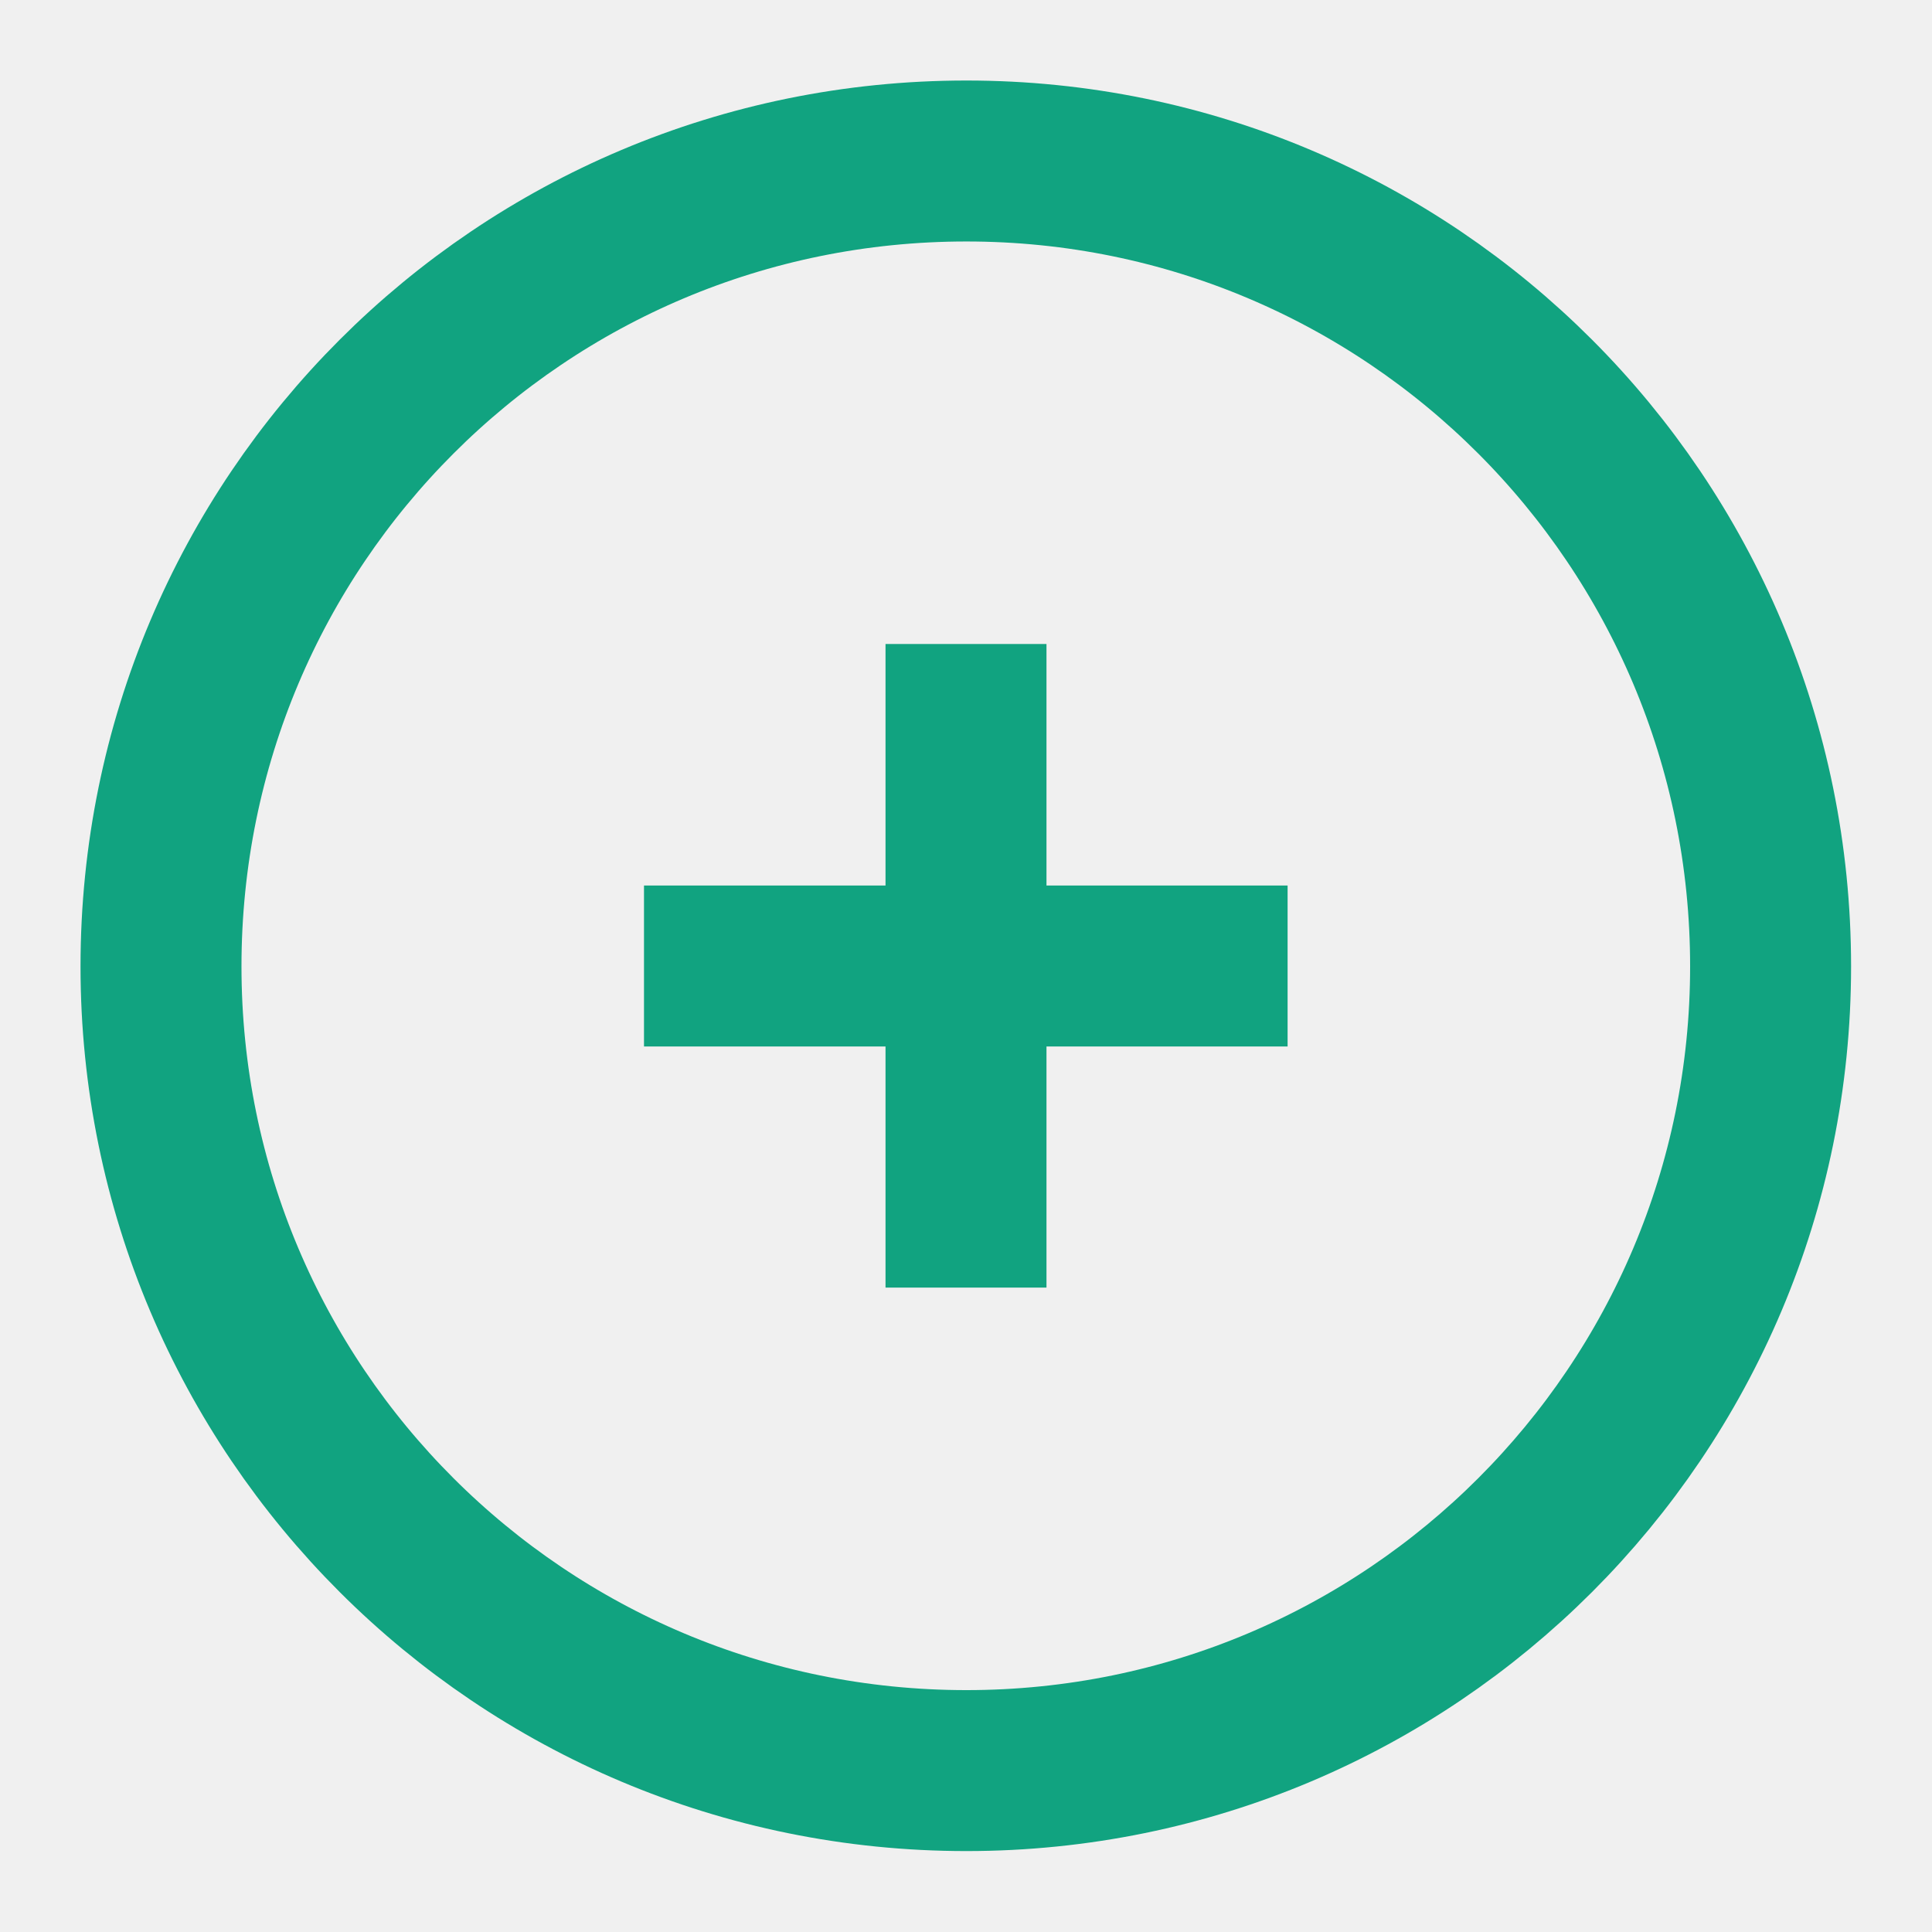
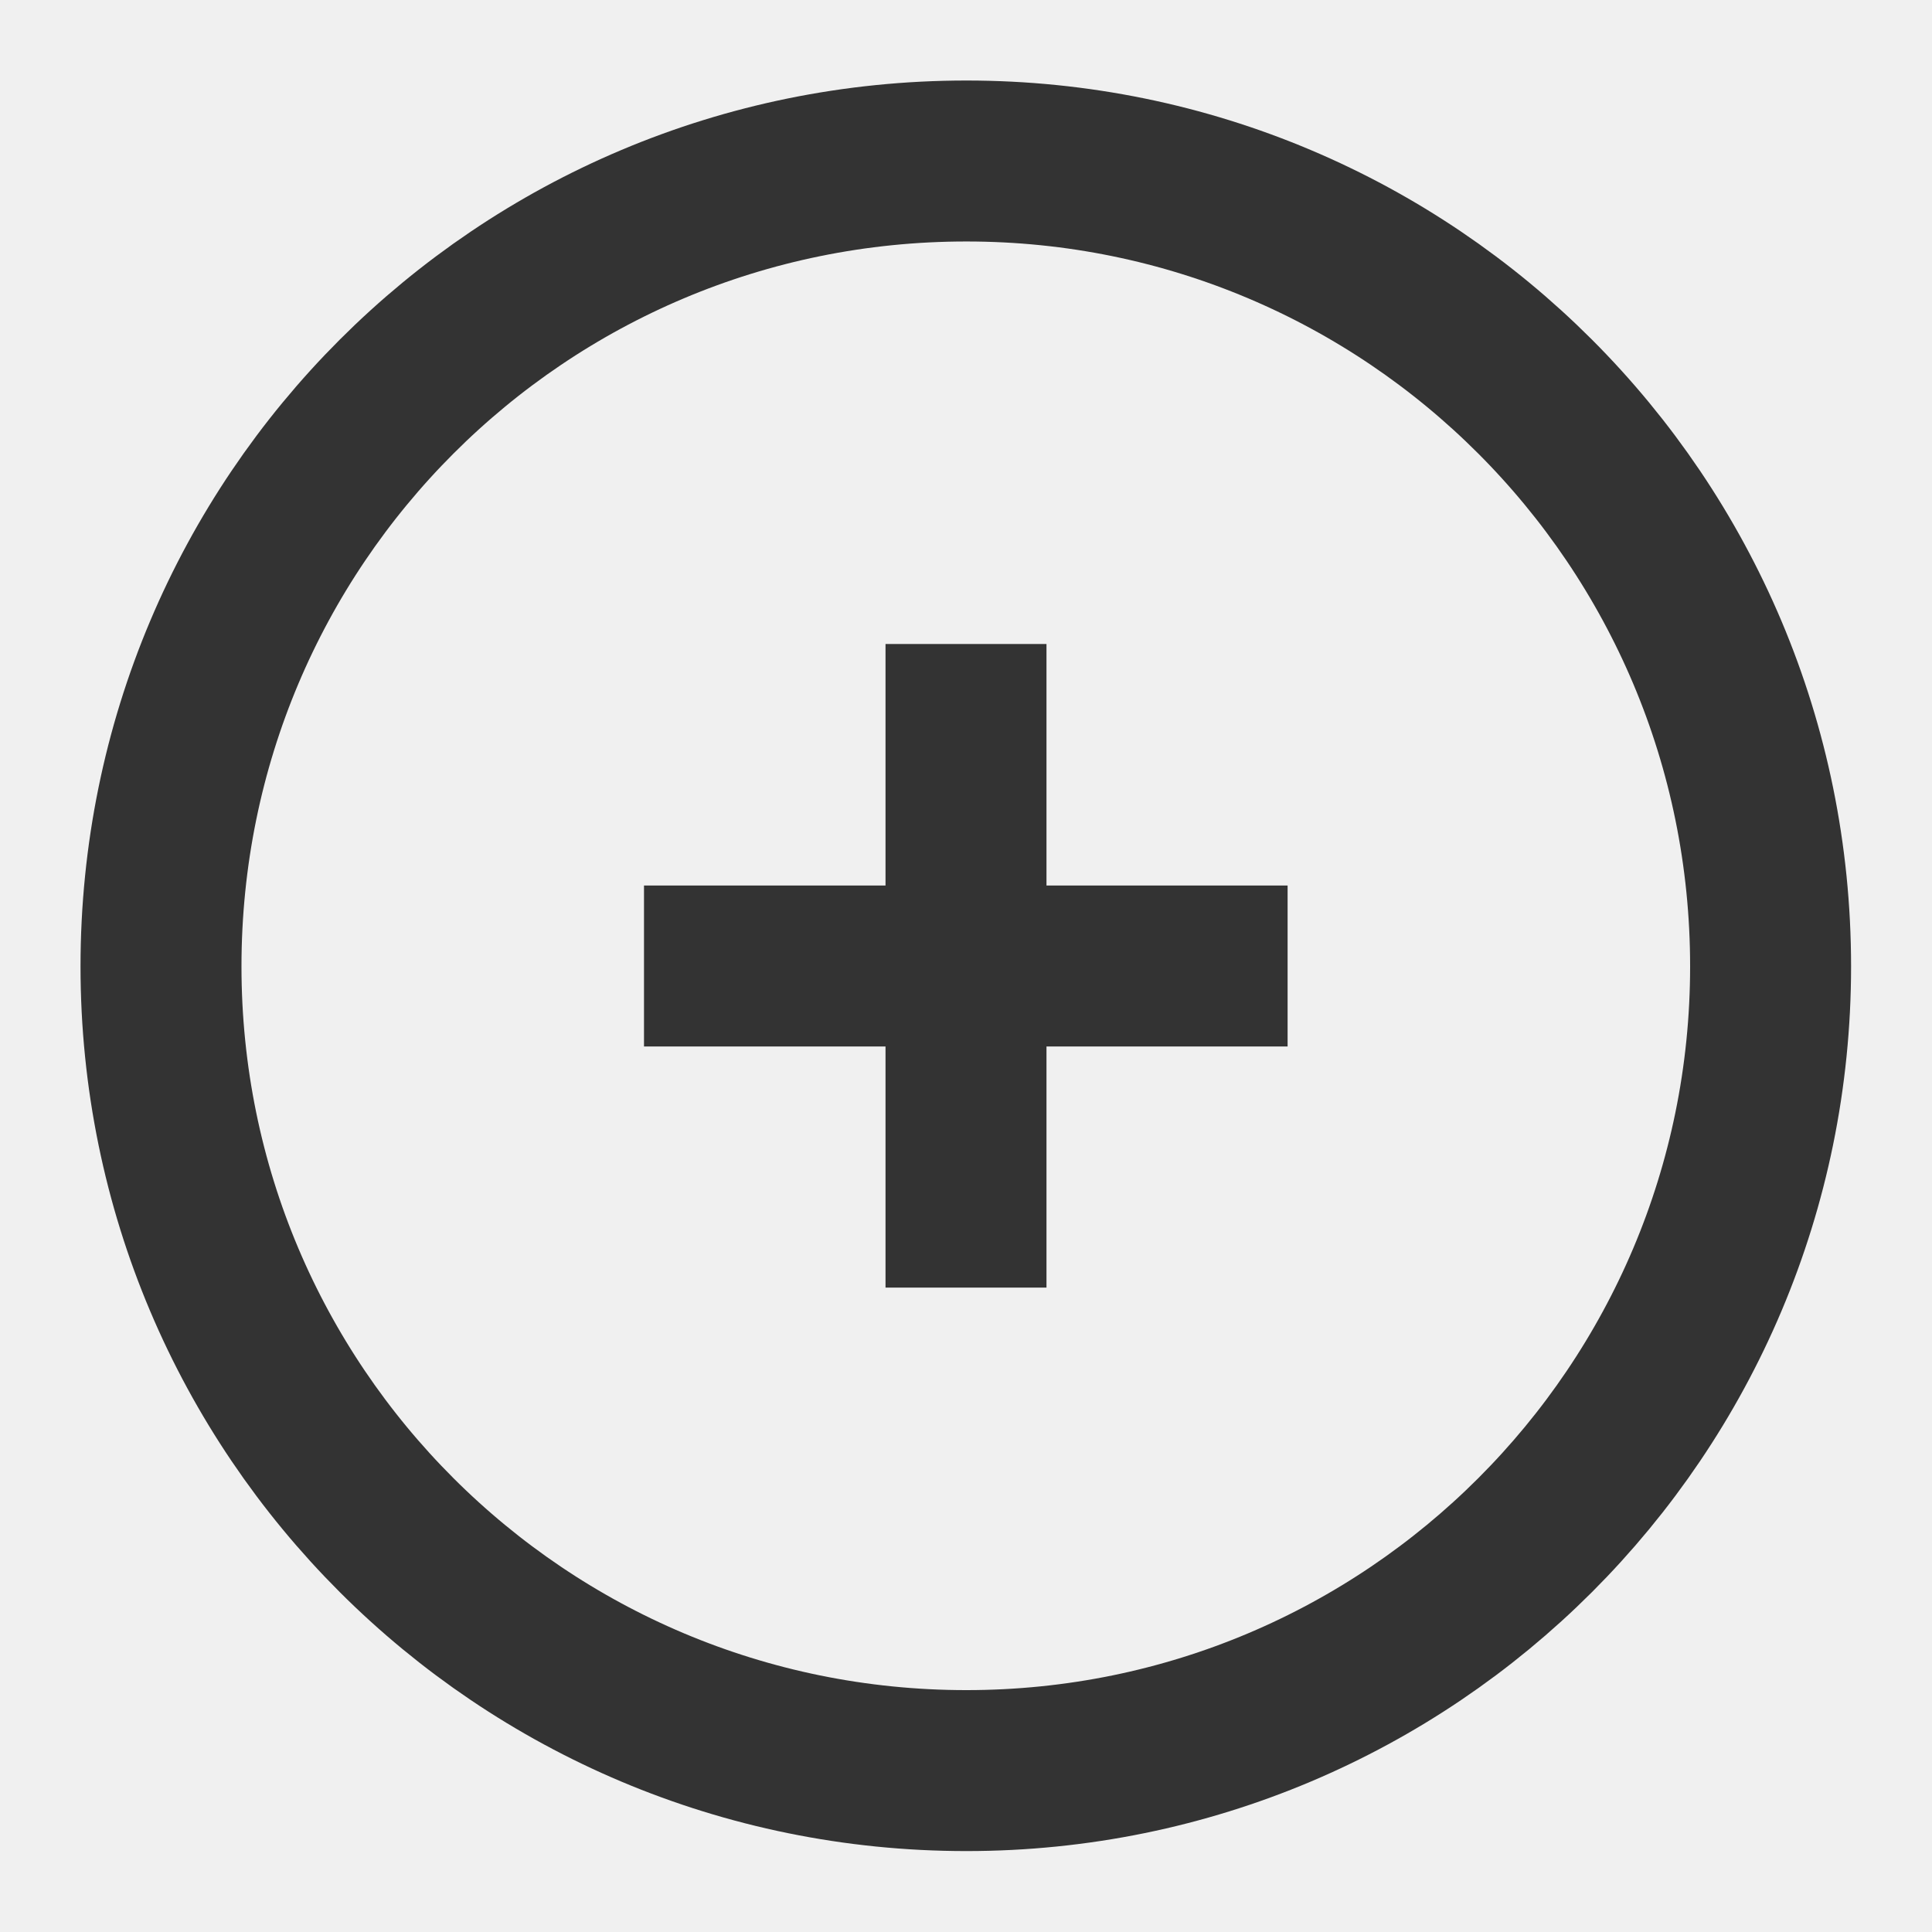
<svg xmlns="http://www.w3.org/2000/svg" xmlns:xlink="http://www.w3.org/1999/xlink" width="16" height="16" fill="none" viewBox="0 0 16 16">
  <defs>
    <rect id="path_0" width="16" height="16" x="0" y="0" />
  </defs>
  <g opacity="1" transform="translate(0 0) rotate(0 8 8)">
    <mask id="bg-mask-0" fill="#fff">
      <use xlink:href="#path_0" />
    </mask>
    <g mask="url(#bg-mask-0)">
-       <path id="路径 1" style="stroke:#11A380;stroke-width:1.333;stroke-opacity:1;stroke-dasharray:0 0" d="M13.33,6.67C13.33,2.98 10.35,0 6.67,0C2.98,0 0,2.98 0,6.67C0,10.35 2.98,13.33 6.67,13.33C10.35,13.33 13.33,10.35 13.33,6.67Z" transform="translate(1.333333 1.333333) rotate(0 6.666667 6.666667)" />
-       <path id="路径 2" style="stroke:#11A380;stroke-width:1.333;stroke-opacity:1;stroke-dasharray:0 0" d="M0,0L0,5.33" transform="translate(8 5.333333) rotate(0 0 2.666667)" />
-       <path id="路径 3" style="stroke:#11A380;stroke-width:1.333;stroke-opacity:1;stroke-dasharray:0 0" d="M0,0L5.33,0" transform="translate(5.333333 8) rotate(0 2.666667 0)" />
+       <path id="路径 1" style="stroke:#333;stroke-width:1.333;stroke-opacity:1;stroke-dasharray:0 0" d="M13.33,6.67C13.33,2.98 10.35,0 6.67,0C2.98,0 0,2.98 0,6.67C0,10.35 2.98,13.33 6.67,13.33C10.35,13.33 13.33,10.35 13.33,6.67Z" transform="translate(1.333333 1.333333) rotate(0 6.666667 6.666667)" />
+       <path id="路径 2" style="stroke:#333;stroke-width:1.333;stroke-opacity:1;stroke-dasharray:0 0" d="M0,0L0,5.33" transform="translate(8 5.333333) rotate(0 0 2.666667)" />
+       <path id="路径 3" style="stroke:#333;stroke-width:1.333;stroke-opacity:1;stroke-dasharray:0 0" d="M0,0L5.33,0" transform="translate(5.333333 8) rotate(0 2.666667 0)" />
    </g>
  </g>
</svg>
